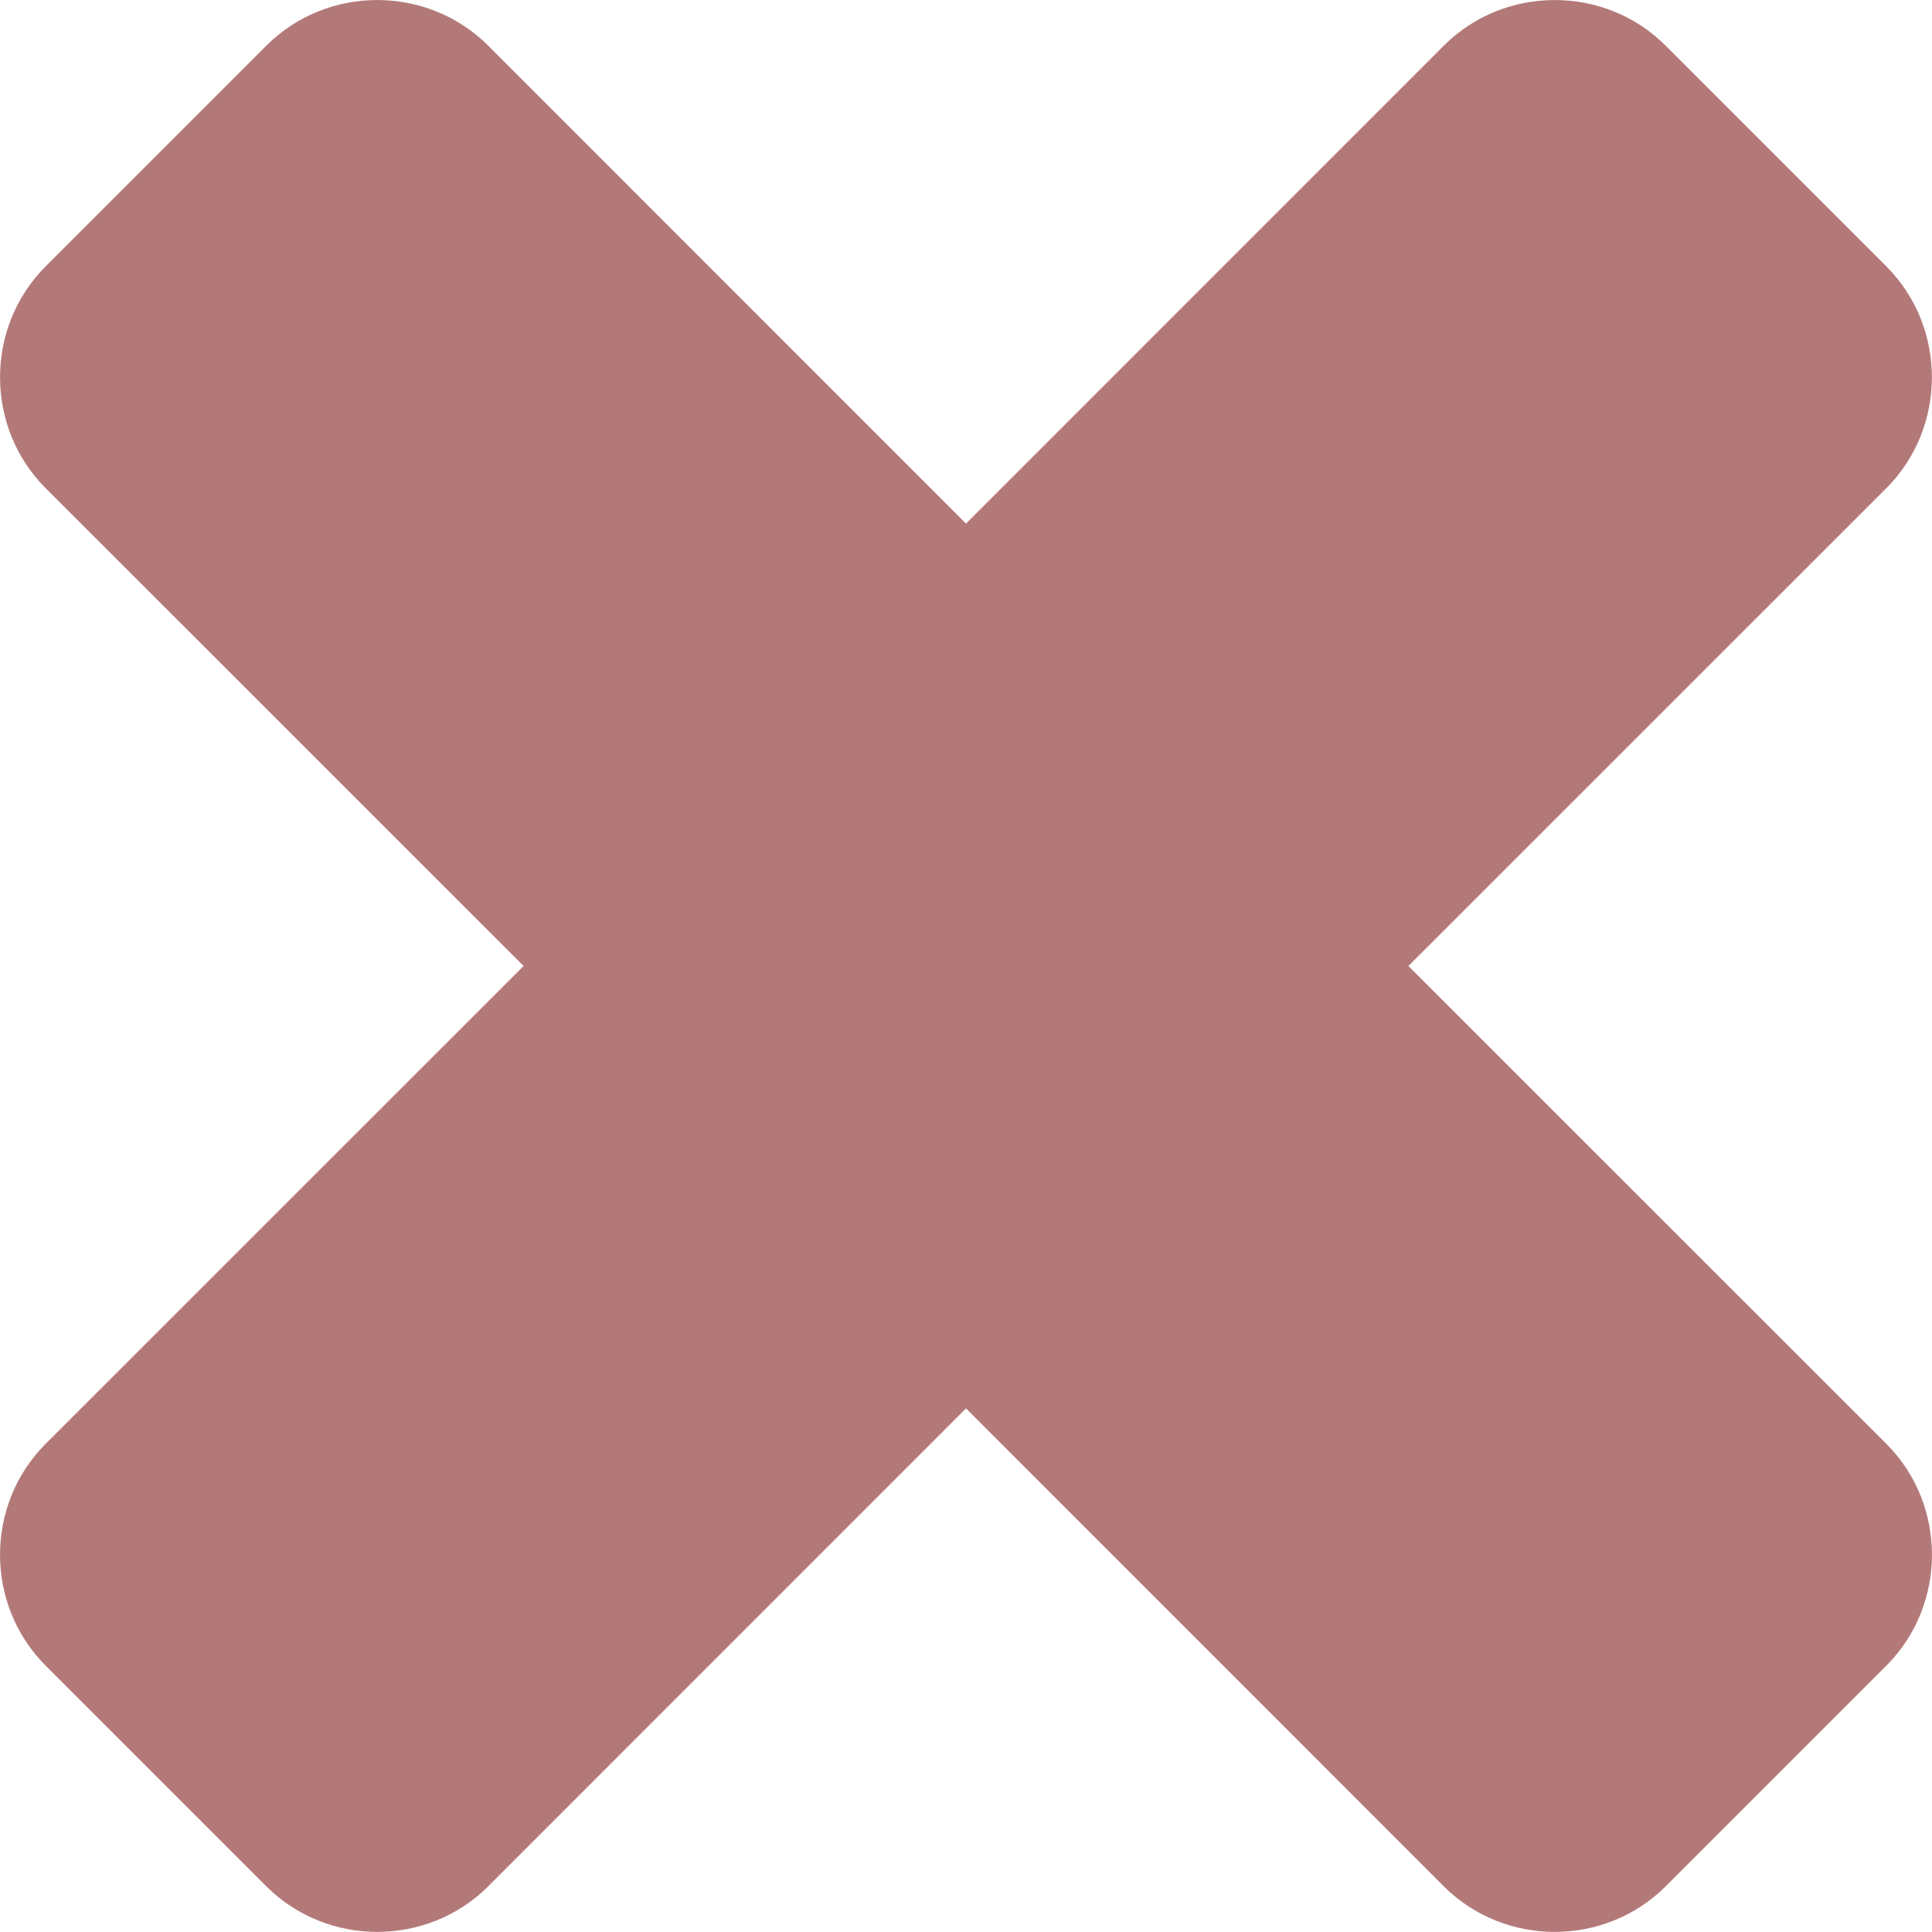
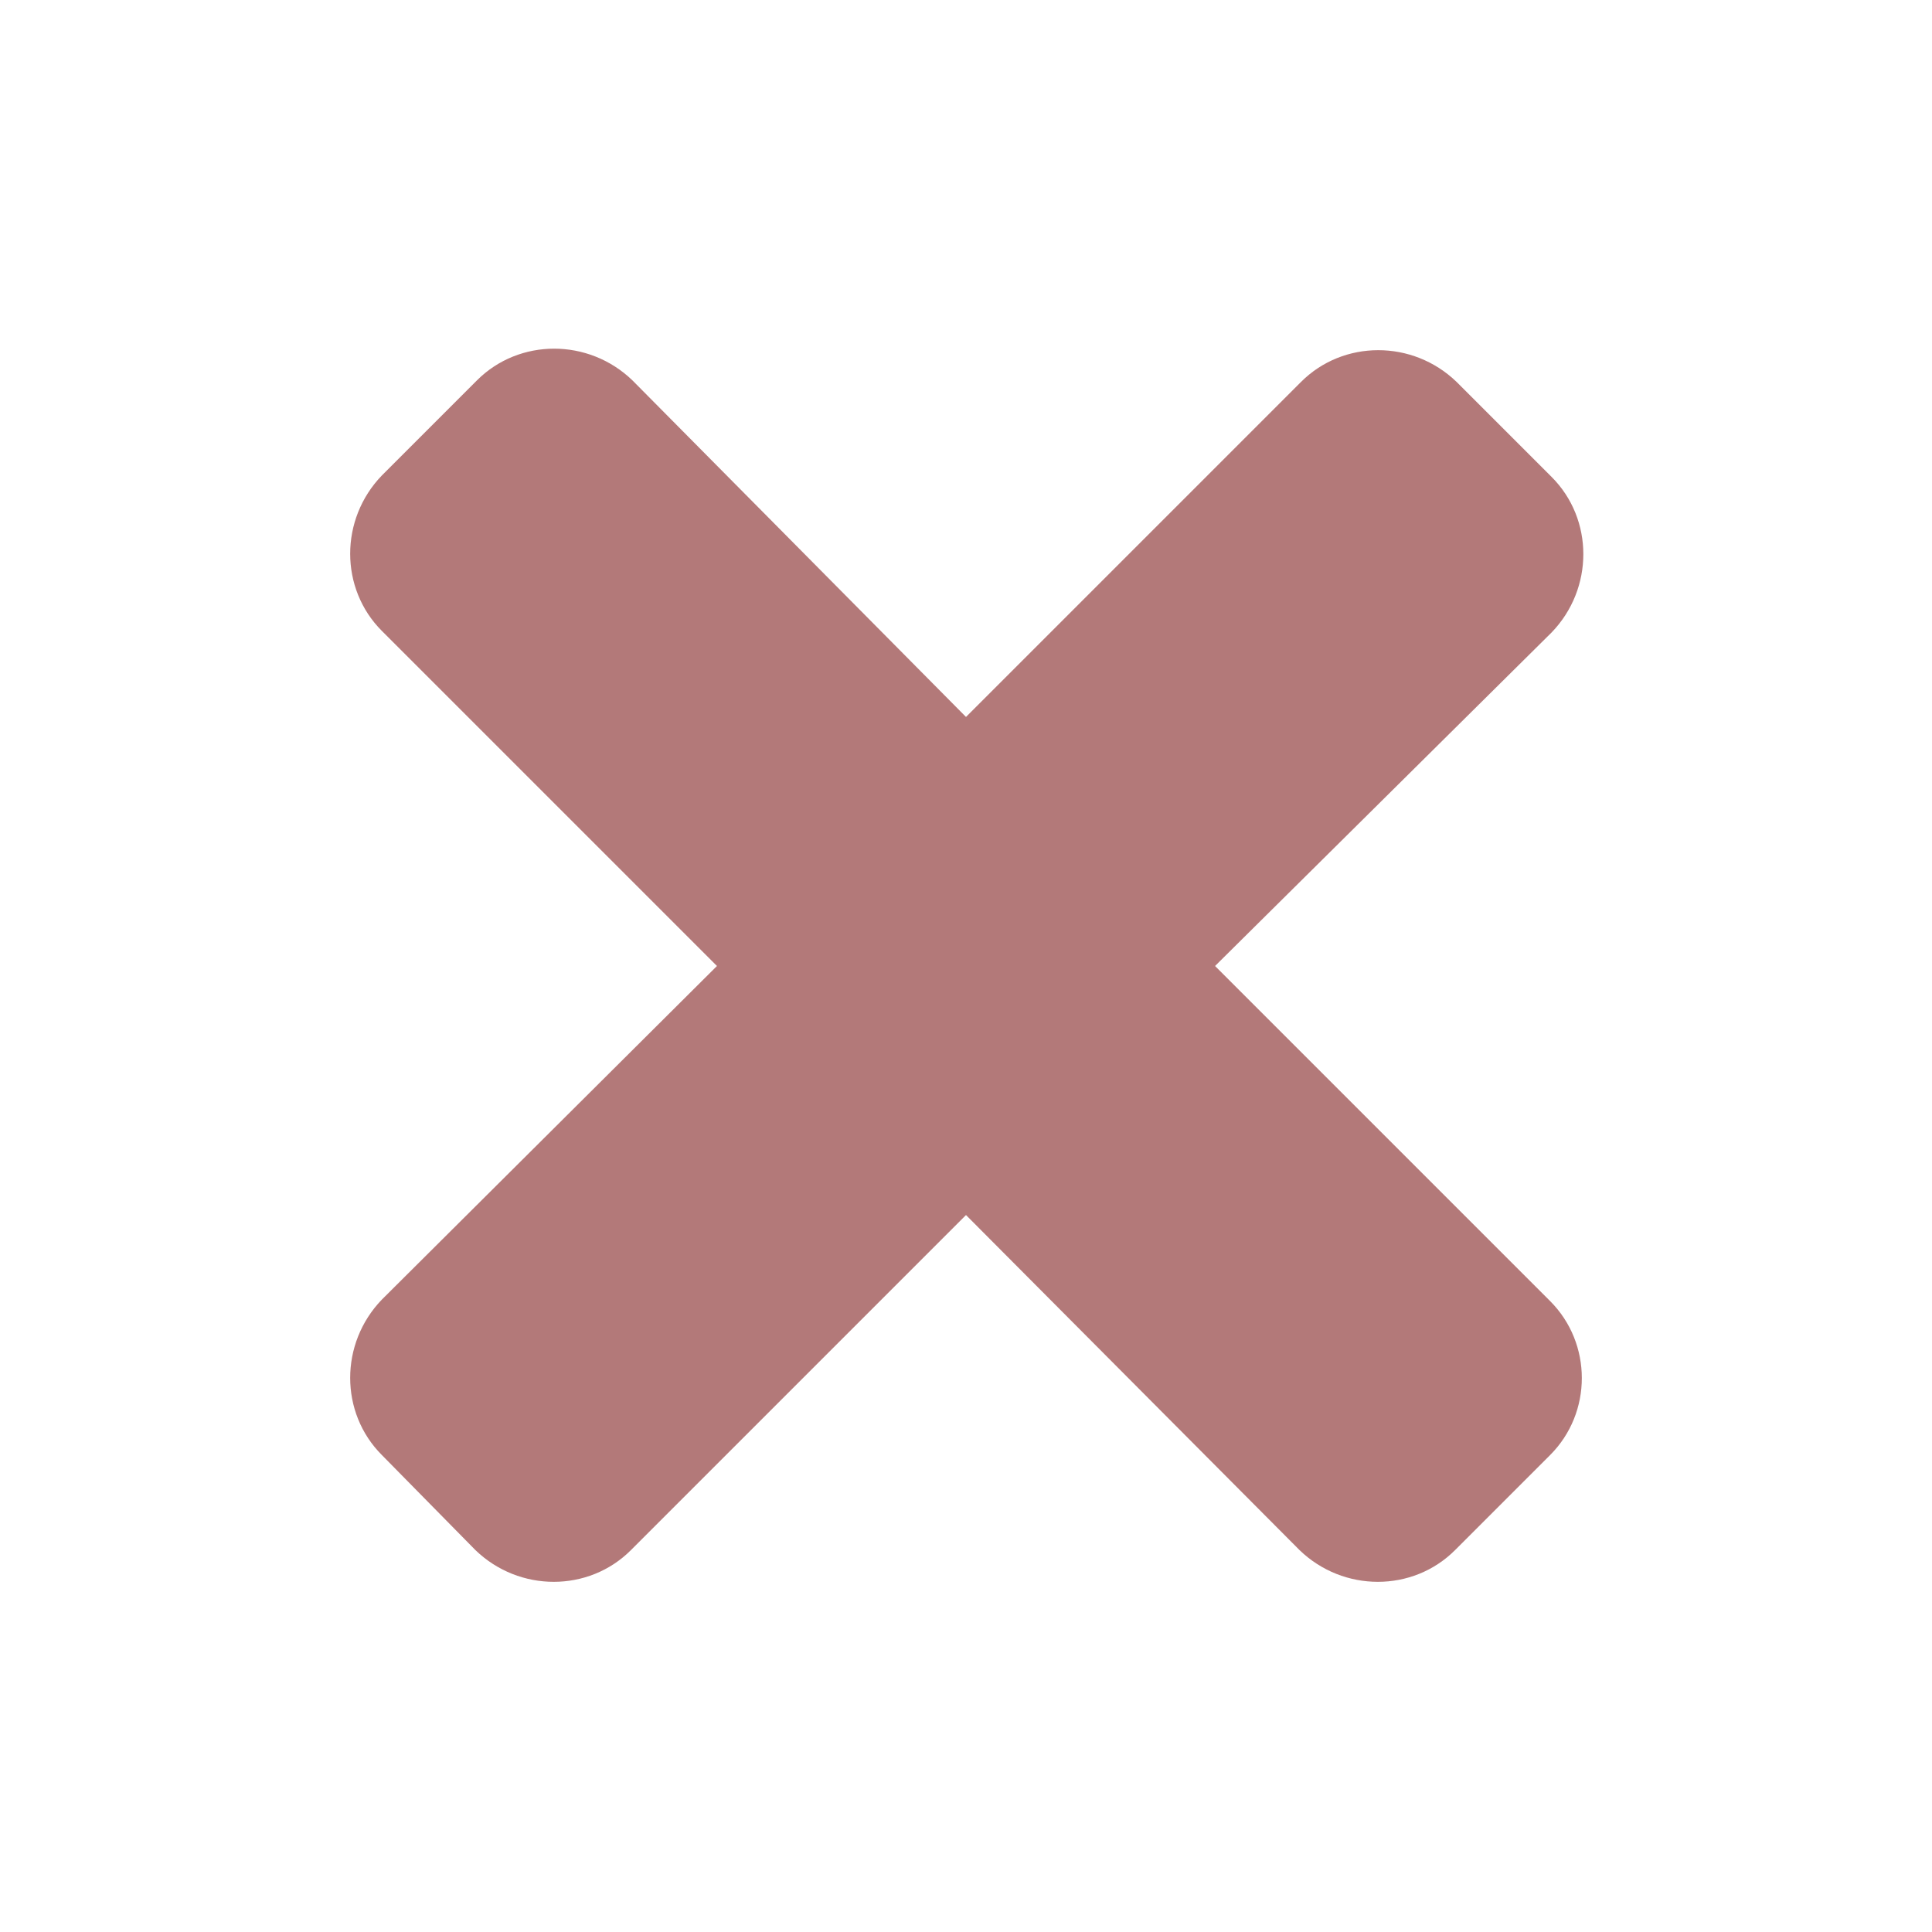
- <svg xmlns="http://www.w3.org/2000/svg" clip-rule="evenodd" fill-rule="evenodd" stroke-linejoin="round" stroke-miterlimit="1.414" viewBox="0 0 128 128">
-   <path d="m125 110.33-14.67 14.67c-4.031 3.991-10.619 3.991-14.65 0l-31.68-31.69-31.68 31.69c-4.031 3.991-10.619 3.991-14.65 0l-14.67-14.67c-3.997-4.028-3.997-10.622 0-14.65l31.69-31.68-31.69-31.68c-3.997-4.028-3.997-10.622 0-14.65l14.67-14.67c4.028-3.997 10.622-3.997 14.65 0l31.68 31.69 31.68-31.69c4.028-3.997 10.622-3.997 14.65 0l14.67 14.67c3.991 4.031 3.991 10.619 0 14.65l-31.69 31.68 31.69 31.68c3.997 4.028 3.997 10.622 0 14.65z" fill="#b37979" fill-rule="nonzero" />
+ <svg xmlns="http://www.w3.org/2000/svg" clip-rule="evenodd" fill-rule="evenodd" stroke-linejoin="round" stroke-miterlimit="2" viewBox="0 0 128 128">
+   <path d="m102.7 96.4-6.3 6.3c-2.8 2.8-7.4 2.8-10.3 0l-22.1-22.2-22.2 22.2c-2.8 2.8-7.4 2.8-10.3 0l-6.2-6.3c-2.8-2.8-2.8-7.4 0-10.3l22.2-22.1-22.2-22.2c-2.8-2.8-2.8-7.4 0-10.3l6.3-6.3c2.8-2.8 7.4-2.8 10.3 0l22.1 22.3 22.2-22.2c2.8-2.8 7.4-2.8 10.3 0l6.3 6.3c2.8 2.8 2.8 7.4 0 10.3l-22.3 22.1 22.2 22.2c2.8 2.8 2.8 7.4 0 10.2z" fill="#b37979" fill-rule="nonzero" />
</svg>
